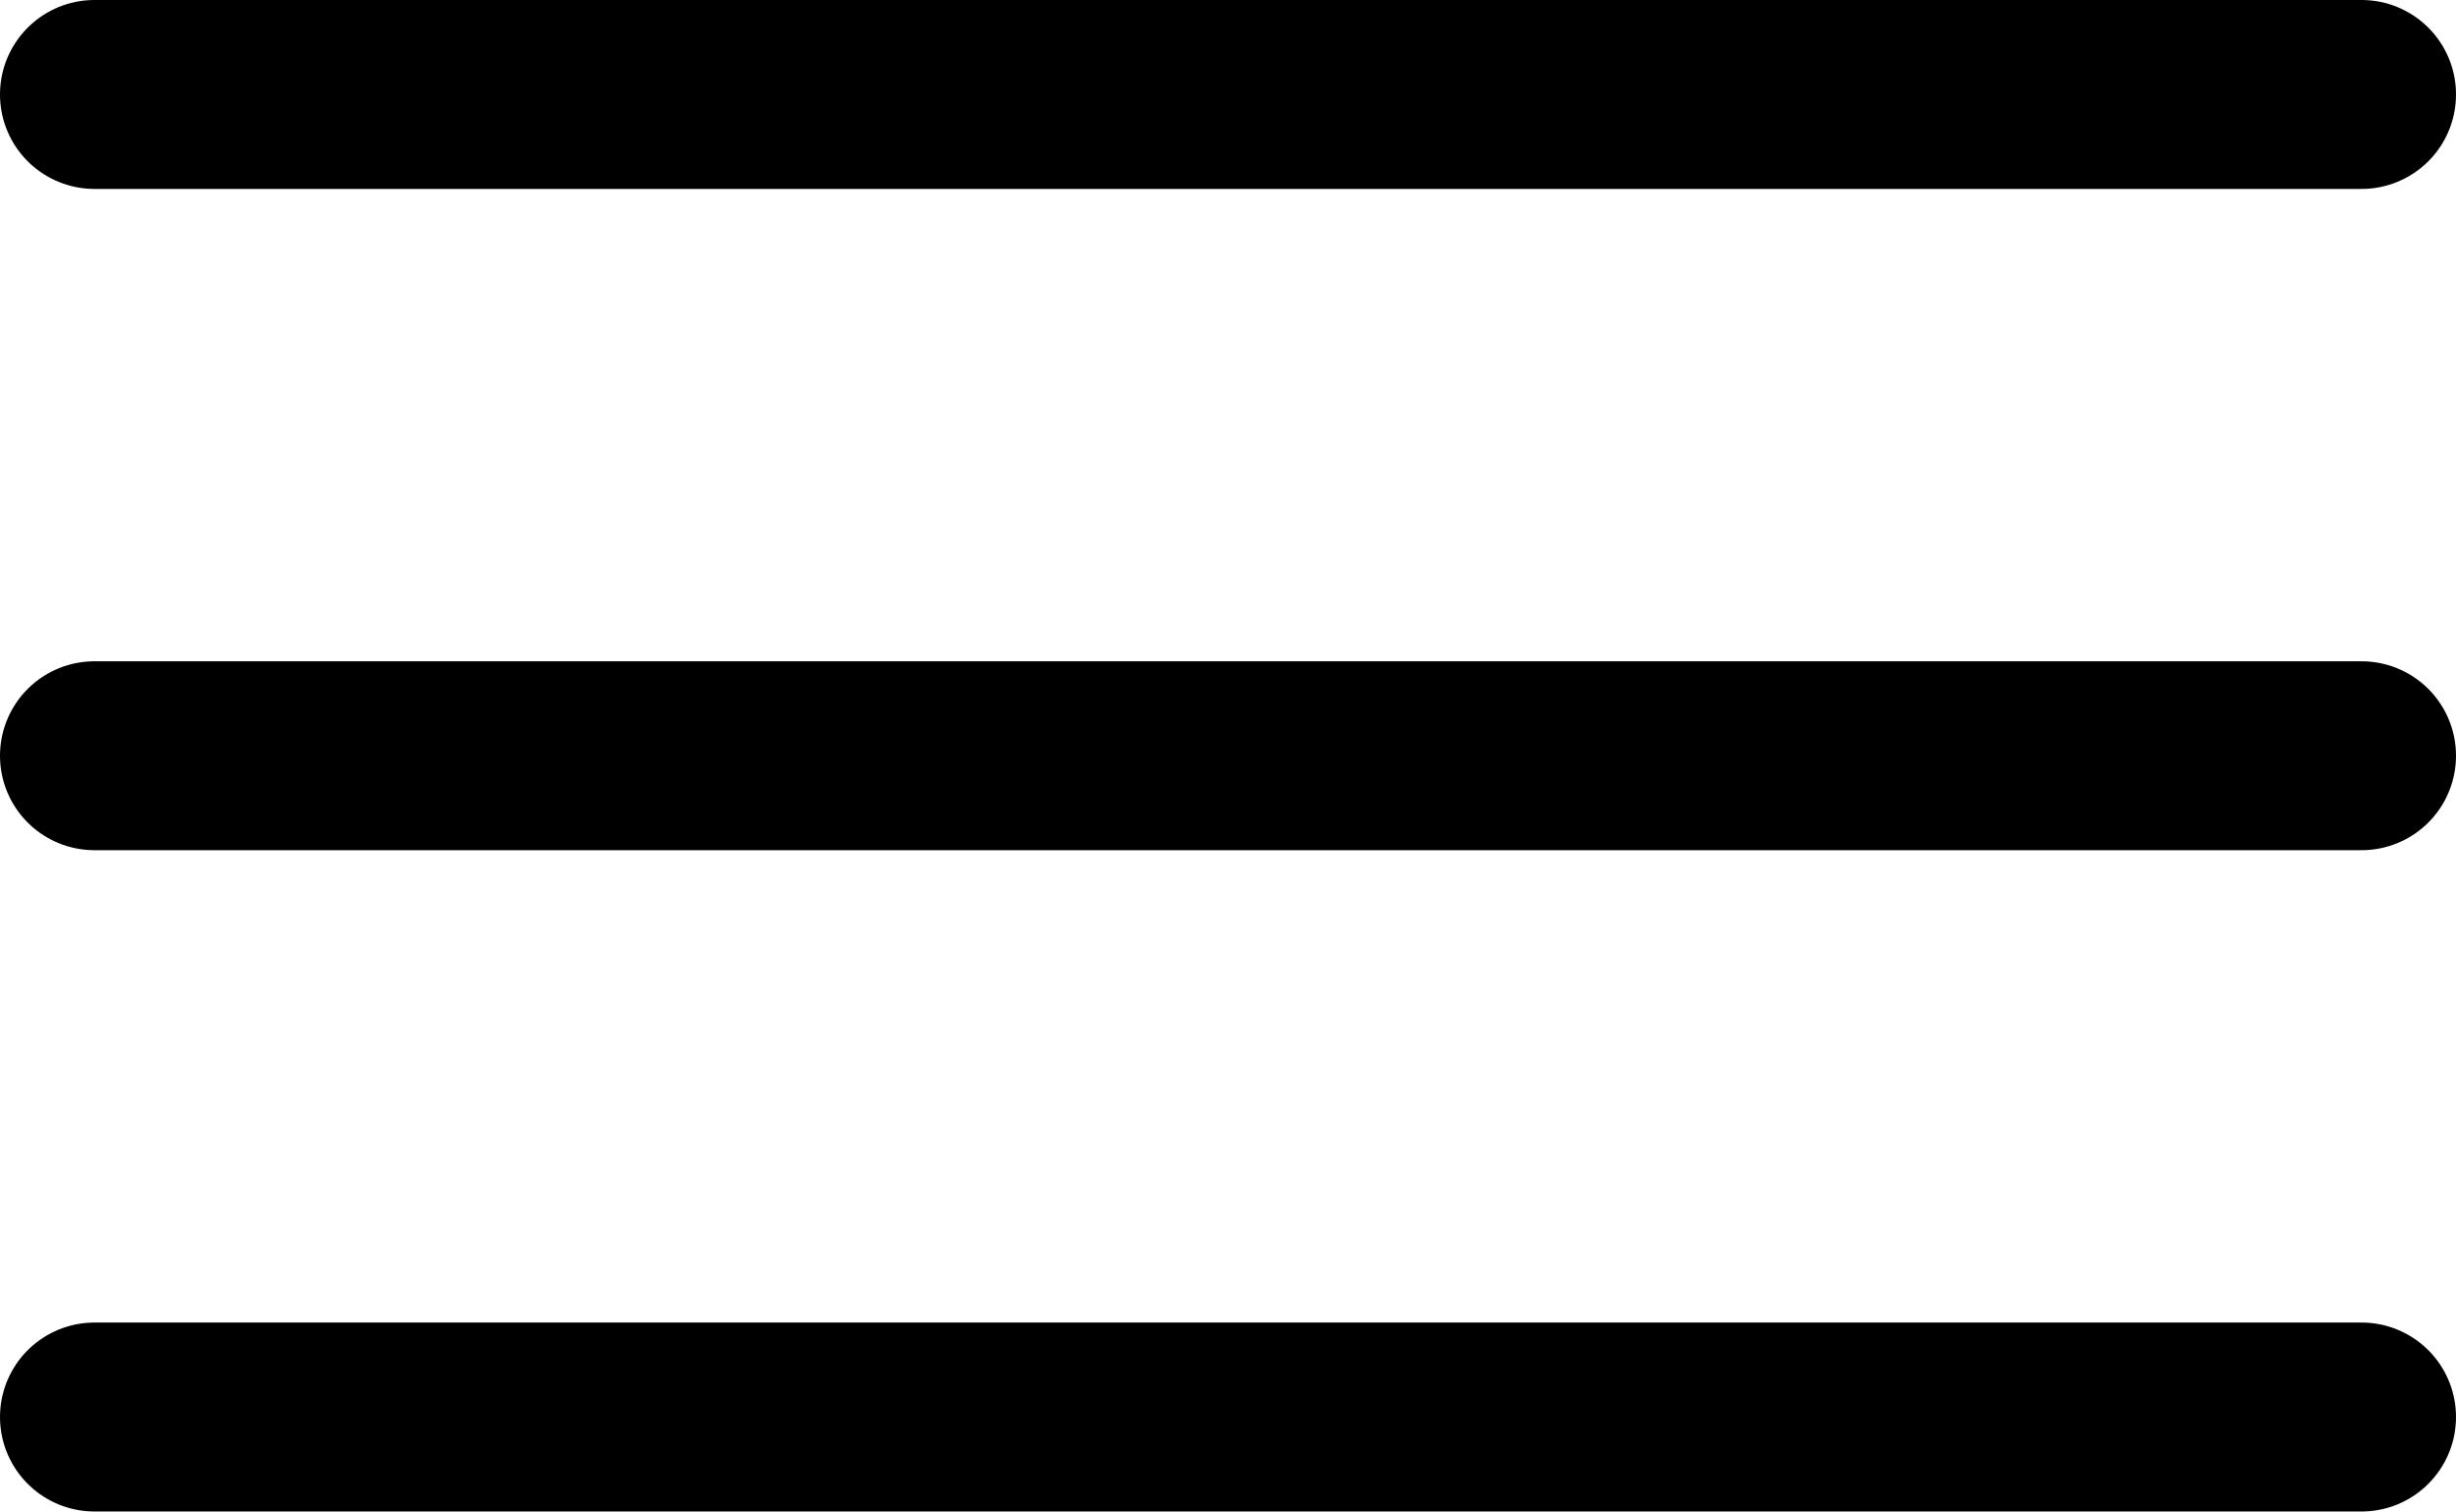
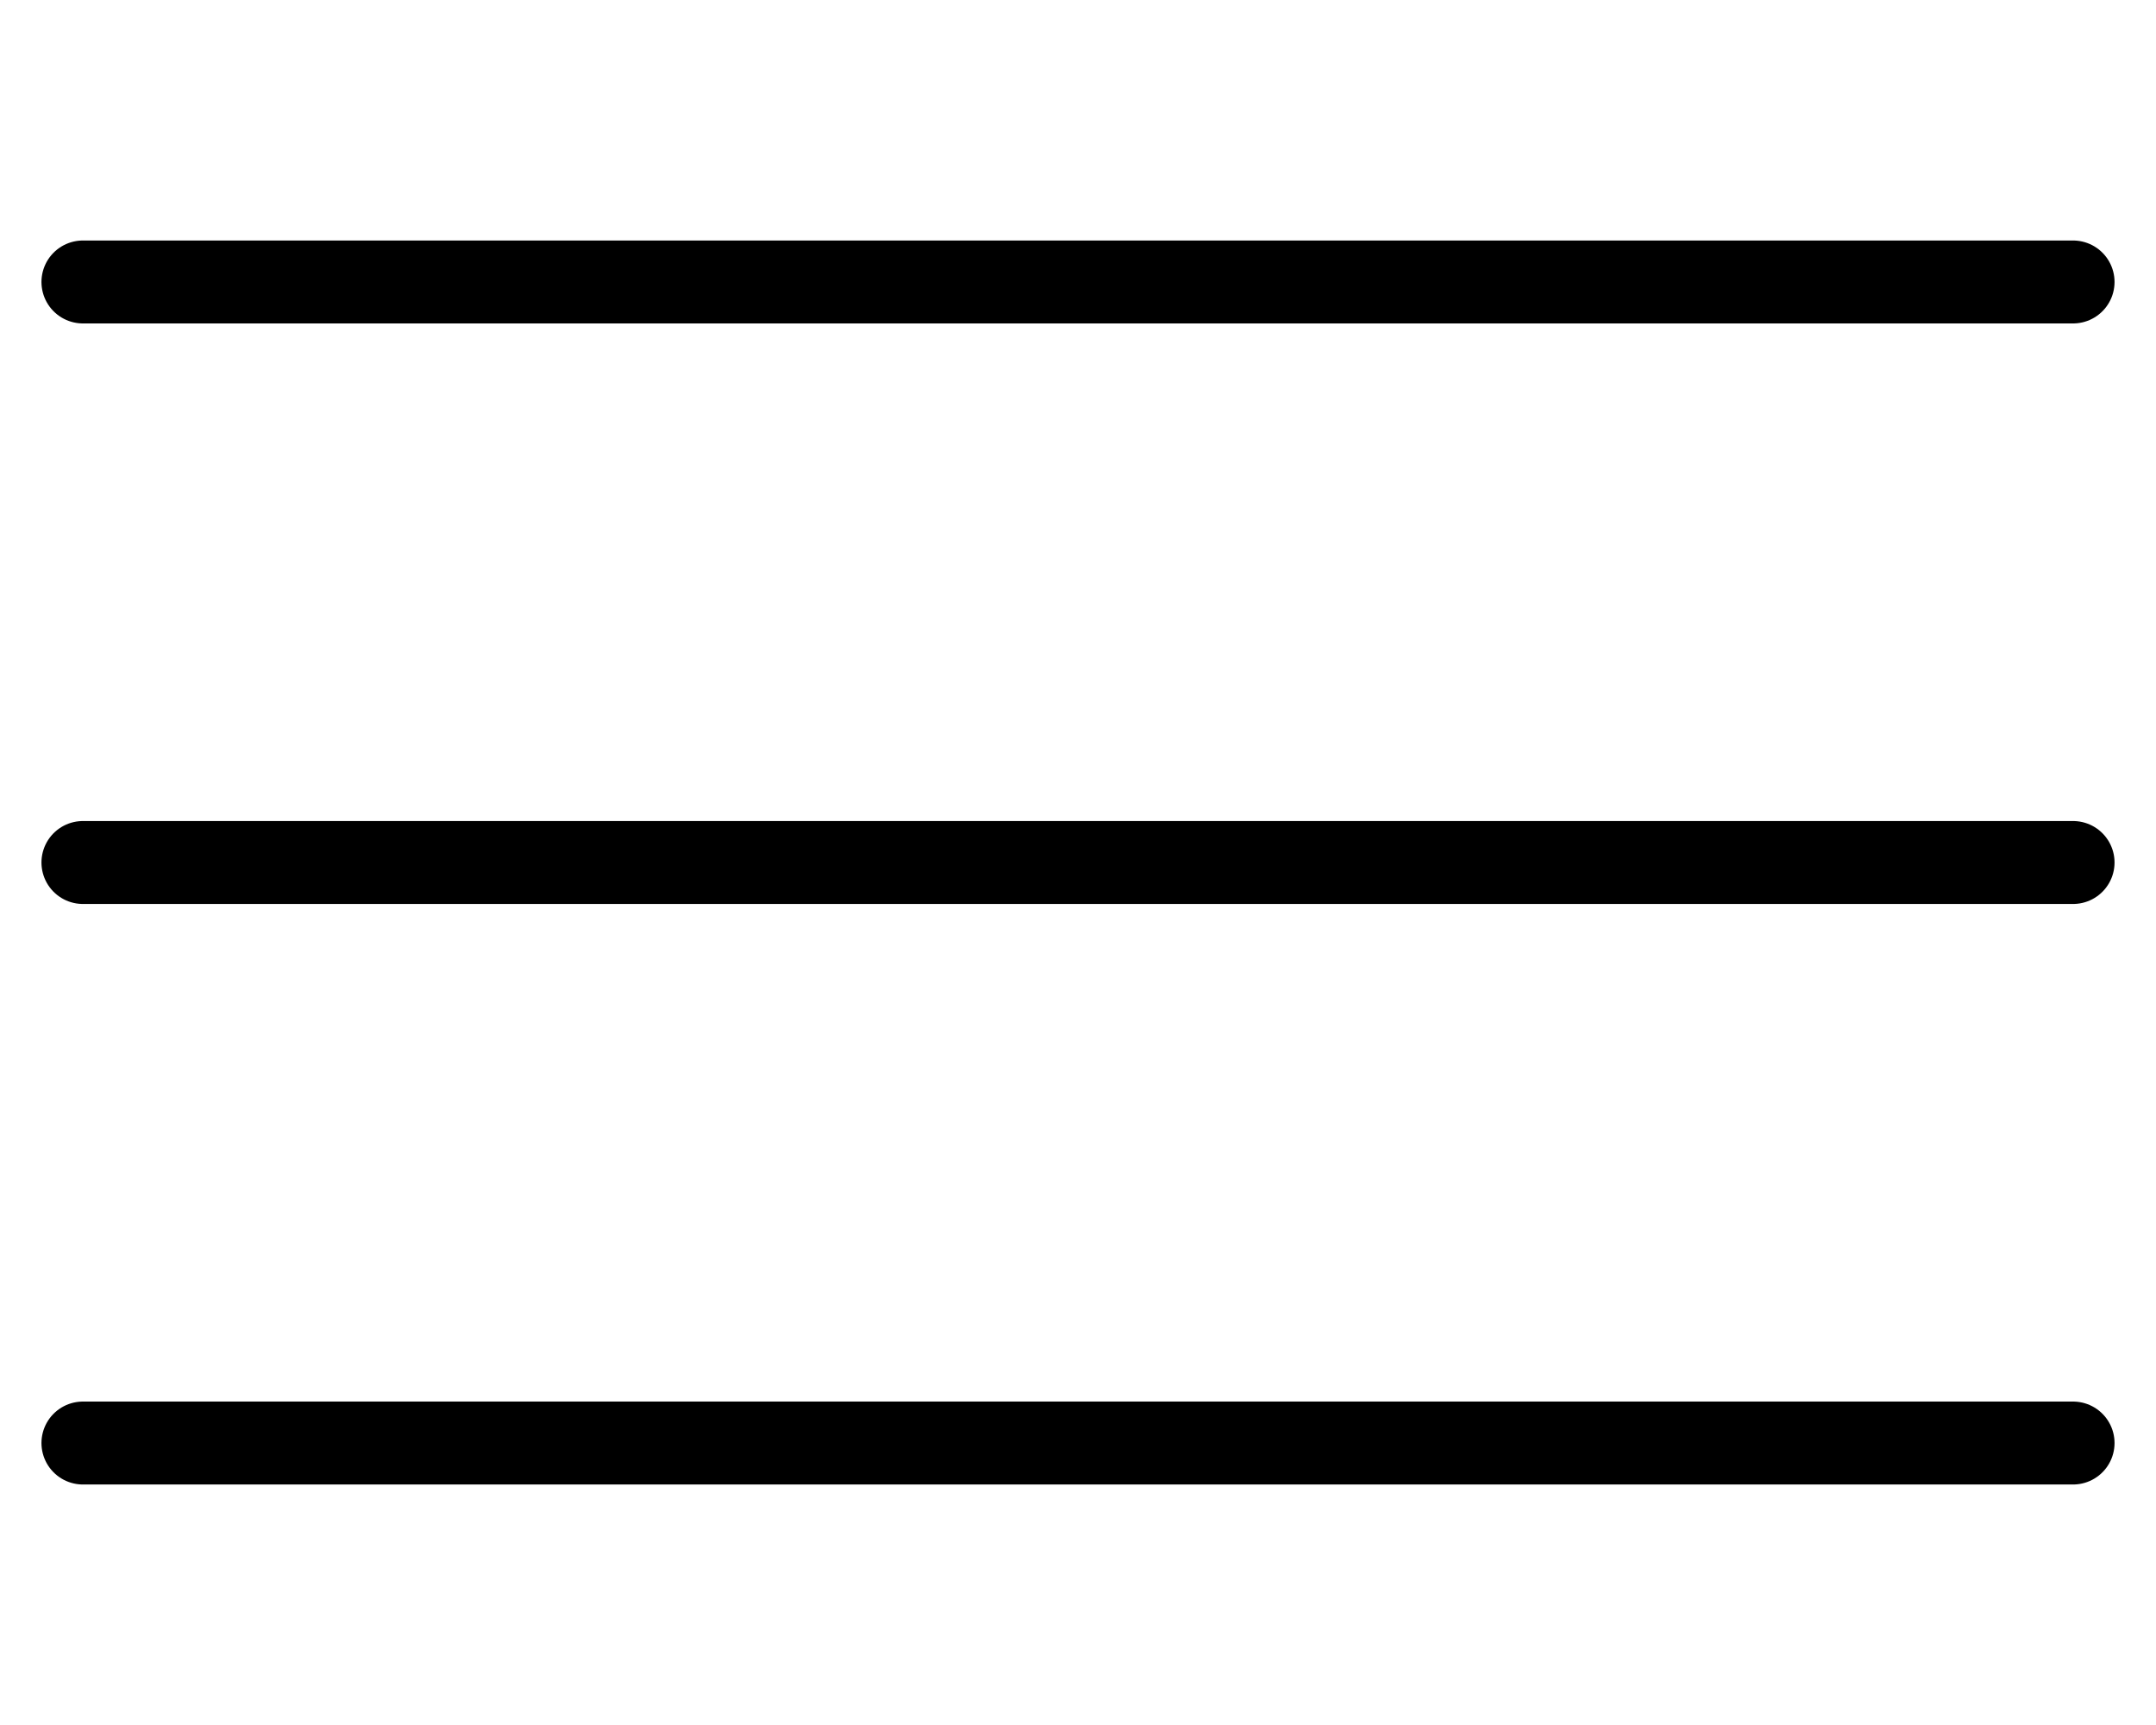
- <svg xmlns="http://www.w3.org/2000/svg" width="26" height="16" viewBox="0 0 26 16" fill="none">
-   <path d="M1 1H25" stroke="black" stroke-width="2" stroke-linecap="round" />
-   <path d="M1 8H25" stroke="black" stroke-width="2" stroke-linecap="round" />
-   <path d="M1 15H25" stroke="black" stroke-width="2" stroke-linecap="round" />
+ <svg xmlns="http://www.w3.org/2000/svg" width="20" height="16" viewBox="0 0 26 16" fill="none">
+   <path d="M1 1H25" stroke="black" stroke-width="1" stroke-linecap="round" />
+   <path d="M1 8H25" stroke="black" stroke-width="1" stroke-linecap="round" />
+   <path d="M1 15H25" stroke="black" stroke-width="1" stroke-linecap="round" />
</svg>
